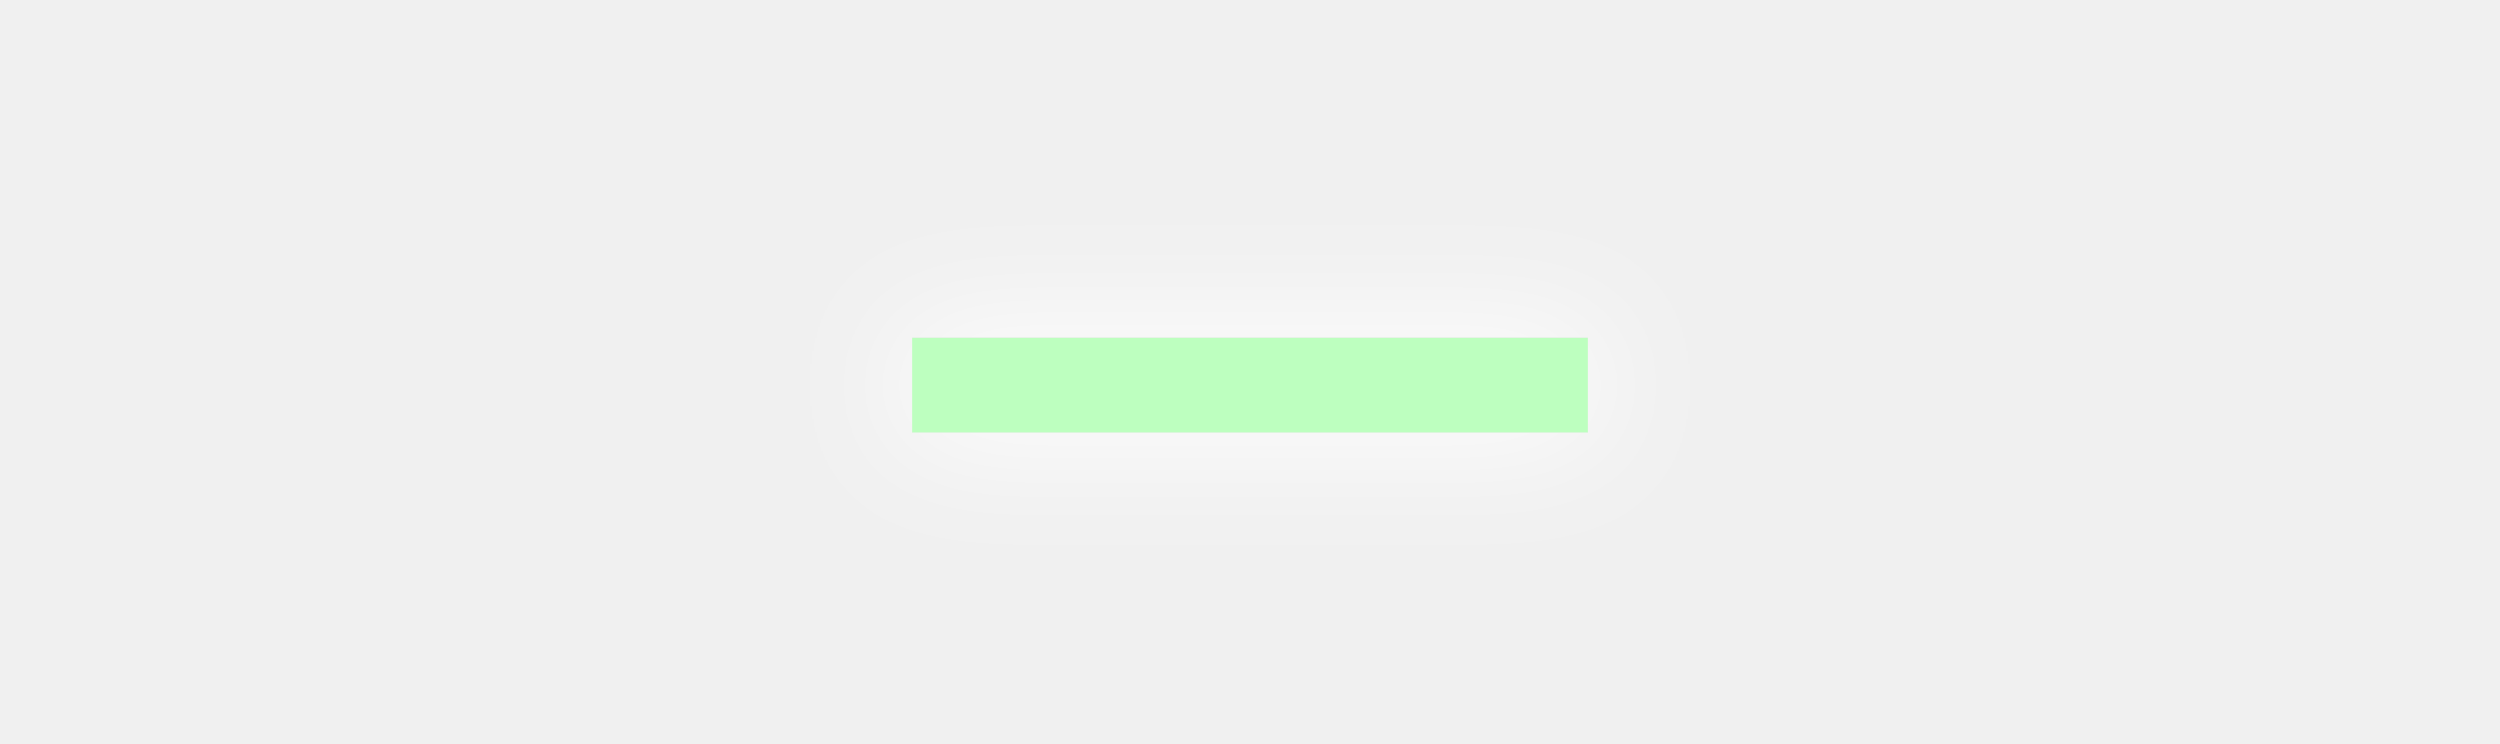
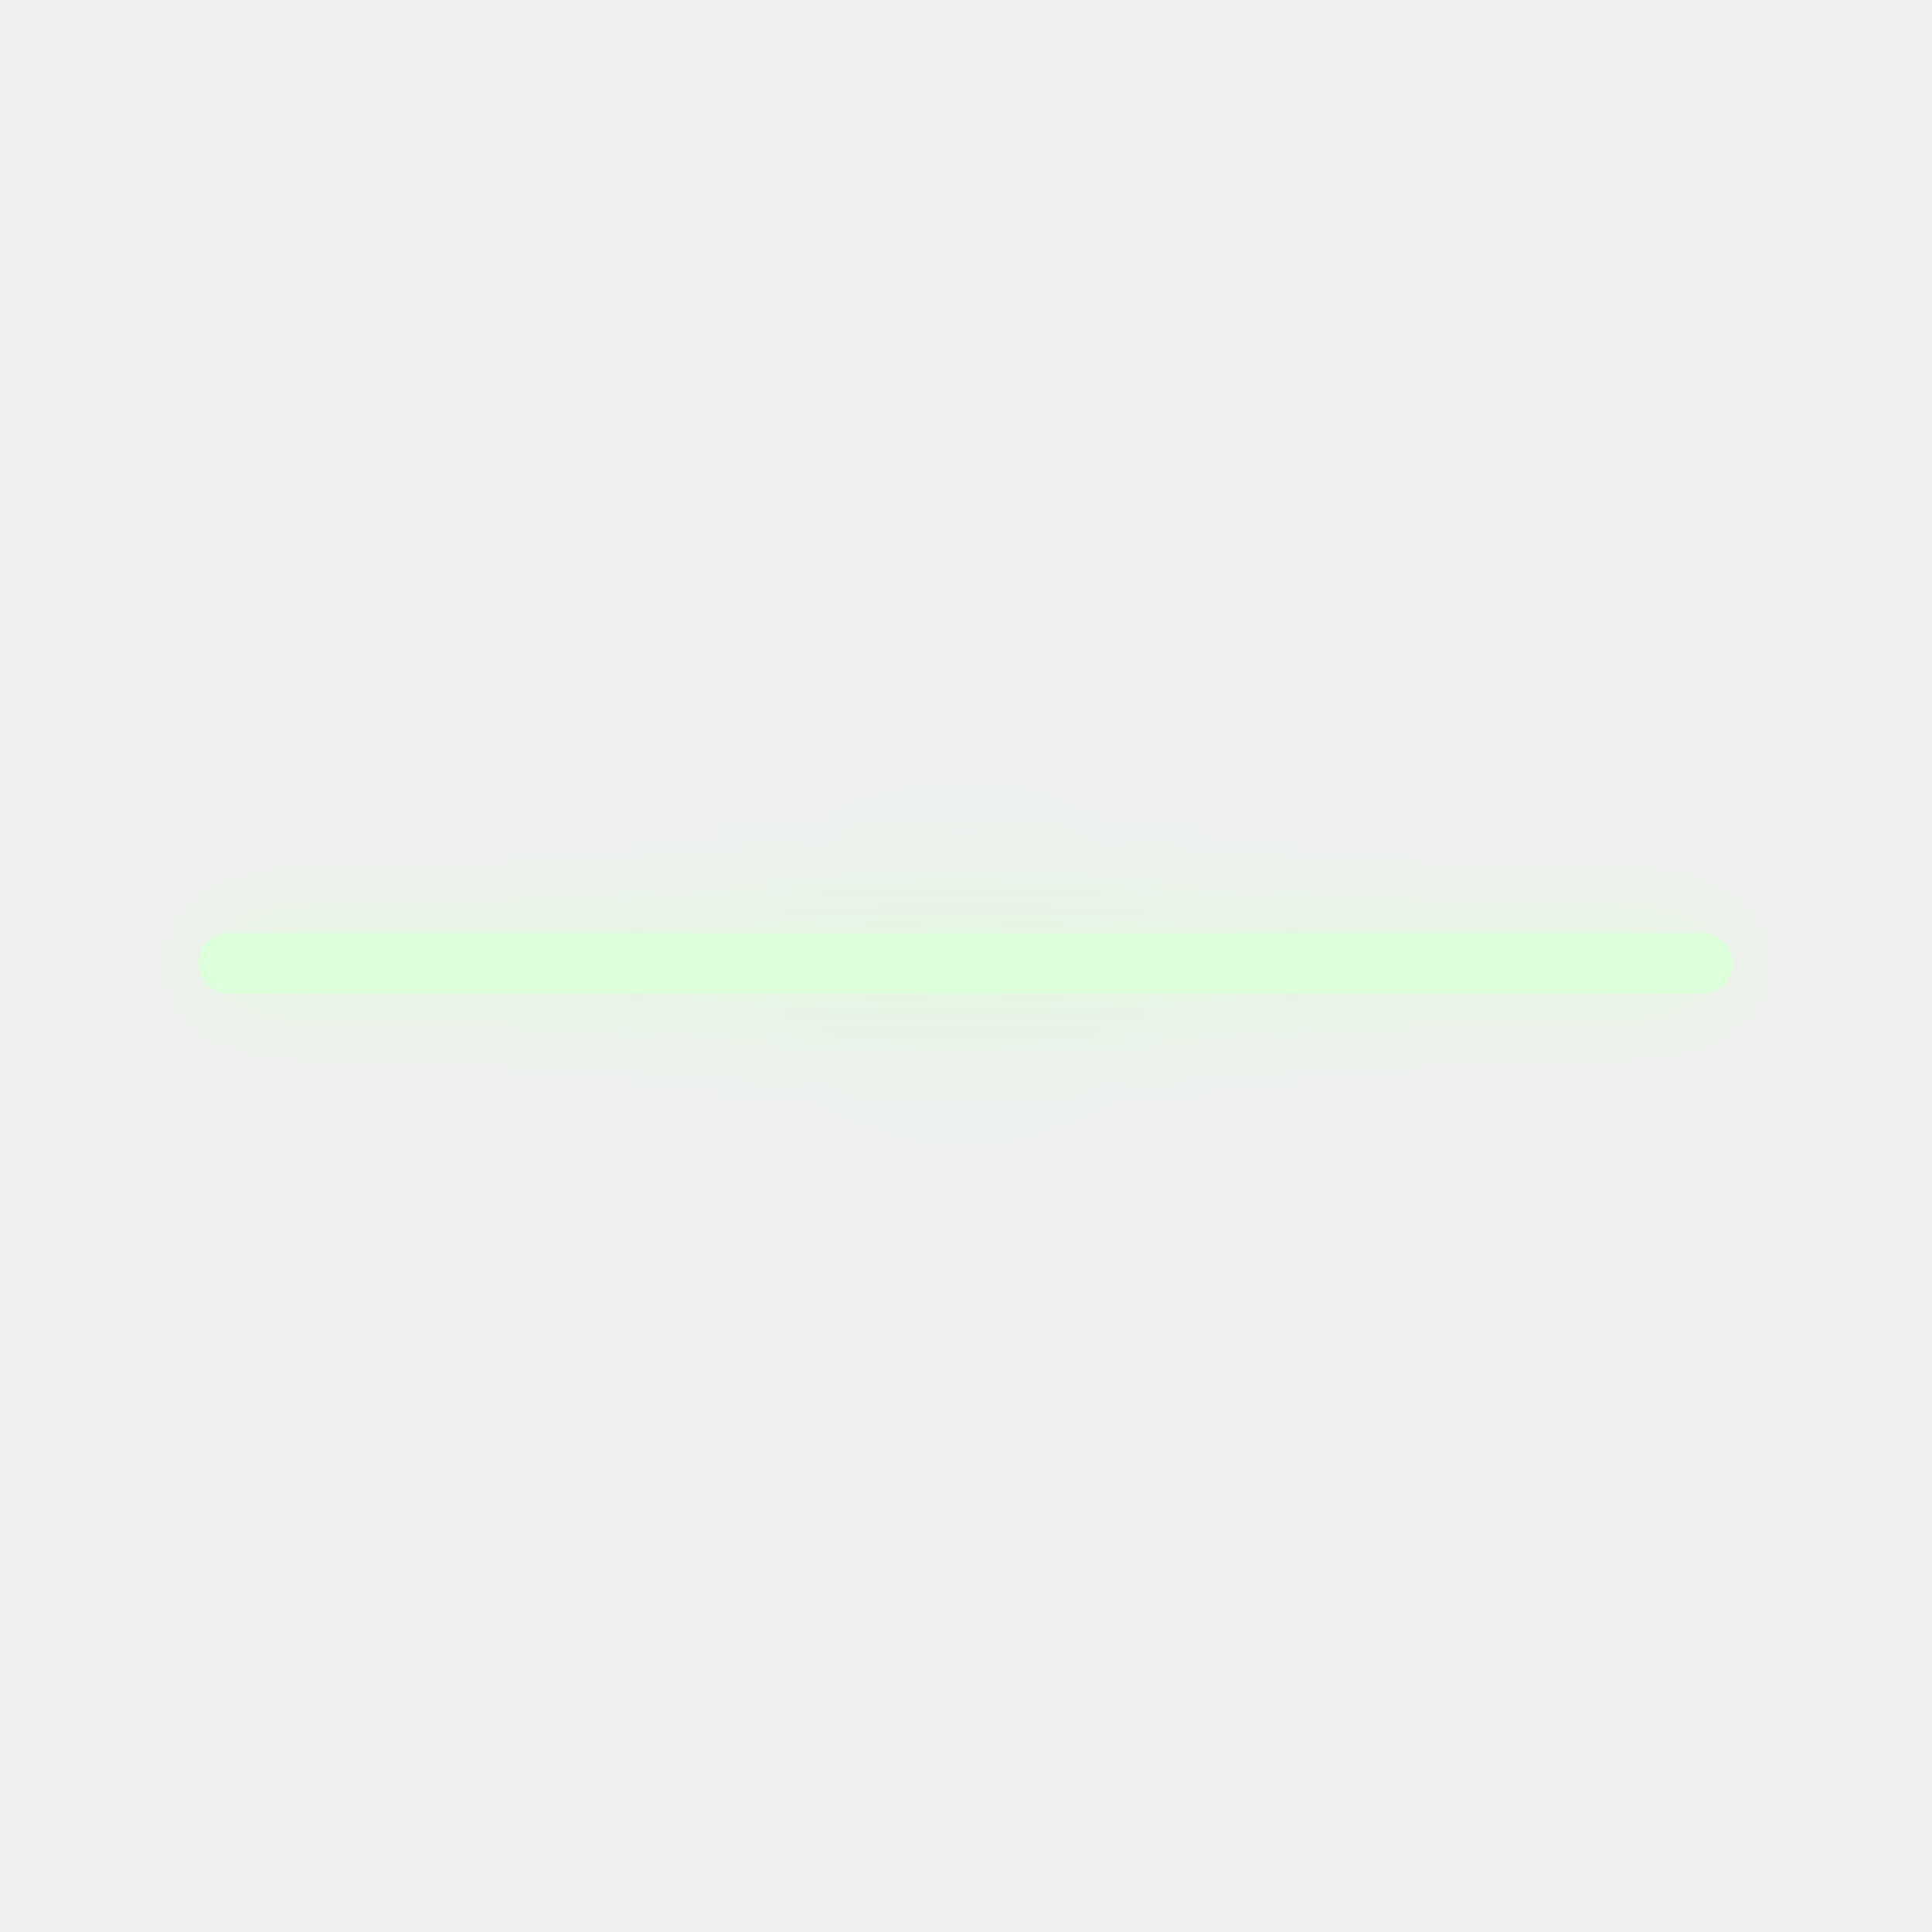
- <svg xmlns="http://www.w3.org/2000/svg" width="370" height="110" viewBox="0 0 370 110" fill="none">
-   <g filter="url(#filter0_d_249_54)">
-     <rect x="135" y="50" width="100" height="14" fill="#BDFFBF" />
+ <svg xmlns="http://www.w3.org/2000/svg" width="350" height="350" viewBox="0 0 350 350" fill="none">
+   <g filter="url(#filter0_d_577_78)">
+     <path d="M206.5 169H142.5C139.462 169 137 171.462 137 174.5C137 177.538 139.462 180 142.5 180H206.5C209.538 180 212 177.538 212 174.5C212 171.462 209.538 169 206.5 169Z" fill="white" />
+   </g>
+   <g filter="url(#filter1_d_577_78)">
+     <path d="M308.5 169H41.5C38.462 169 36 171.462 36 174.5C36 177.538 38.462 180 41.5 180H308.5C311.538 180 314 177.538 314 174.5C314 171.462 311.538 169 308.5 169Z" fill="#DEFFDC" />
  </g>
  <defs>
-     <filter id="filter0_d_249_54" x="114.9" y="29.9" width="140.2" height="54.2" filterUnits="userSpaceOnUse" color-interpolation-filters="sRGB">
+     <filter id="filter0_d_577_78" x="72.3" y="104.3" width="204.4" height="140.4" filterUnits="userSpaceOnUse" color-interpolation-filters="sRGB">
      <feFlood flood-opacity="0" result="BackgroundImageFix" />
      <feColorMatrix in="SourceAlpha" type="matrix" values="0 0 0 0 0 0 0 0 0 0 0 0 0 0 0 0 0 0 127 0" result="hardAlpha" />
-       <feMorphology radius="2" operator="dilate" in="SourceAlpha" result="effect1_dropShadow_249_54" />
      <feOffset />
-       <feGaussianBlur stdDeviation="9.05" />
+       <feGaussianBlur stdDeviation="32.35" />
      <feComposite in2="hardAlpha" operator="out" />
-       <feColorMatrix type="matrix" values="0 0 0 0 1 0 0 0 0 1 0 0 0 0 1 0 0 0 0.94 0" />
-       <feBlend mode="normal" in2="BackgroundImageFix" result="effect1_dropShadow_249_54" />
-       <feBlend mode="normal" in="SourceGraphic" in2="effect1_dropShadow_249_54" result="shape" />
+       <feColorMatrix type="matrix" values="0 0 0 0 0.783 0 0 0 0 1 0 0 0 0 0.812 0 0 0 1 0" />
+       <feBlend mode="normal" in2="BackgroundImageFix" result="effect1_dropShadow_577_78" />
+       <feBlend mode="normal" in="SourceGraphic" in2="effect1_dropShadow_577_78" result="shape" />
+     </filter>
+     <filter id="filter1_d_577_78" x="16" y="149" width="318" height="51" filterUnits="userSpaceOnUse" color-interpolation-filters="sRGB">
+       <feFlood flood-opacity="0" result="BackgroundImageFix" />
+       <feColorMatrix in="SourceAlpha" type="matrix" values="0 0 0 0 0 0 0 0 0 0 0 0 0 0 0 0 0 0 127 0" result="hardAlpha" />
+       <feOffset />
+       <feGaussianBlur stdDeviation="10" />
+       <feComposite in2="hardAlpha" operator="out" />
+       <feColorMatrix type="matrix" values="0 0 0 0 0.847 0 0 0 0 1 0 0 0 0 0.813 0 0 0 0.81 0" />
+       <feBlend mode="normal" in2="BackgroundImageFix" result="effect1_dropShadow_577_78" />
+       <feBlend mode="normal" in="SourceGraphic" in2="effect1_dropShadow_577_78" result="shape" />
    </filter>
  </defs>
</svg>
